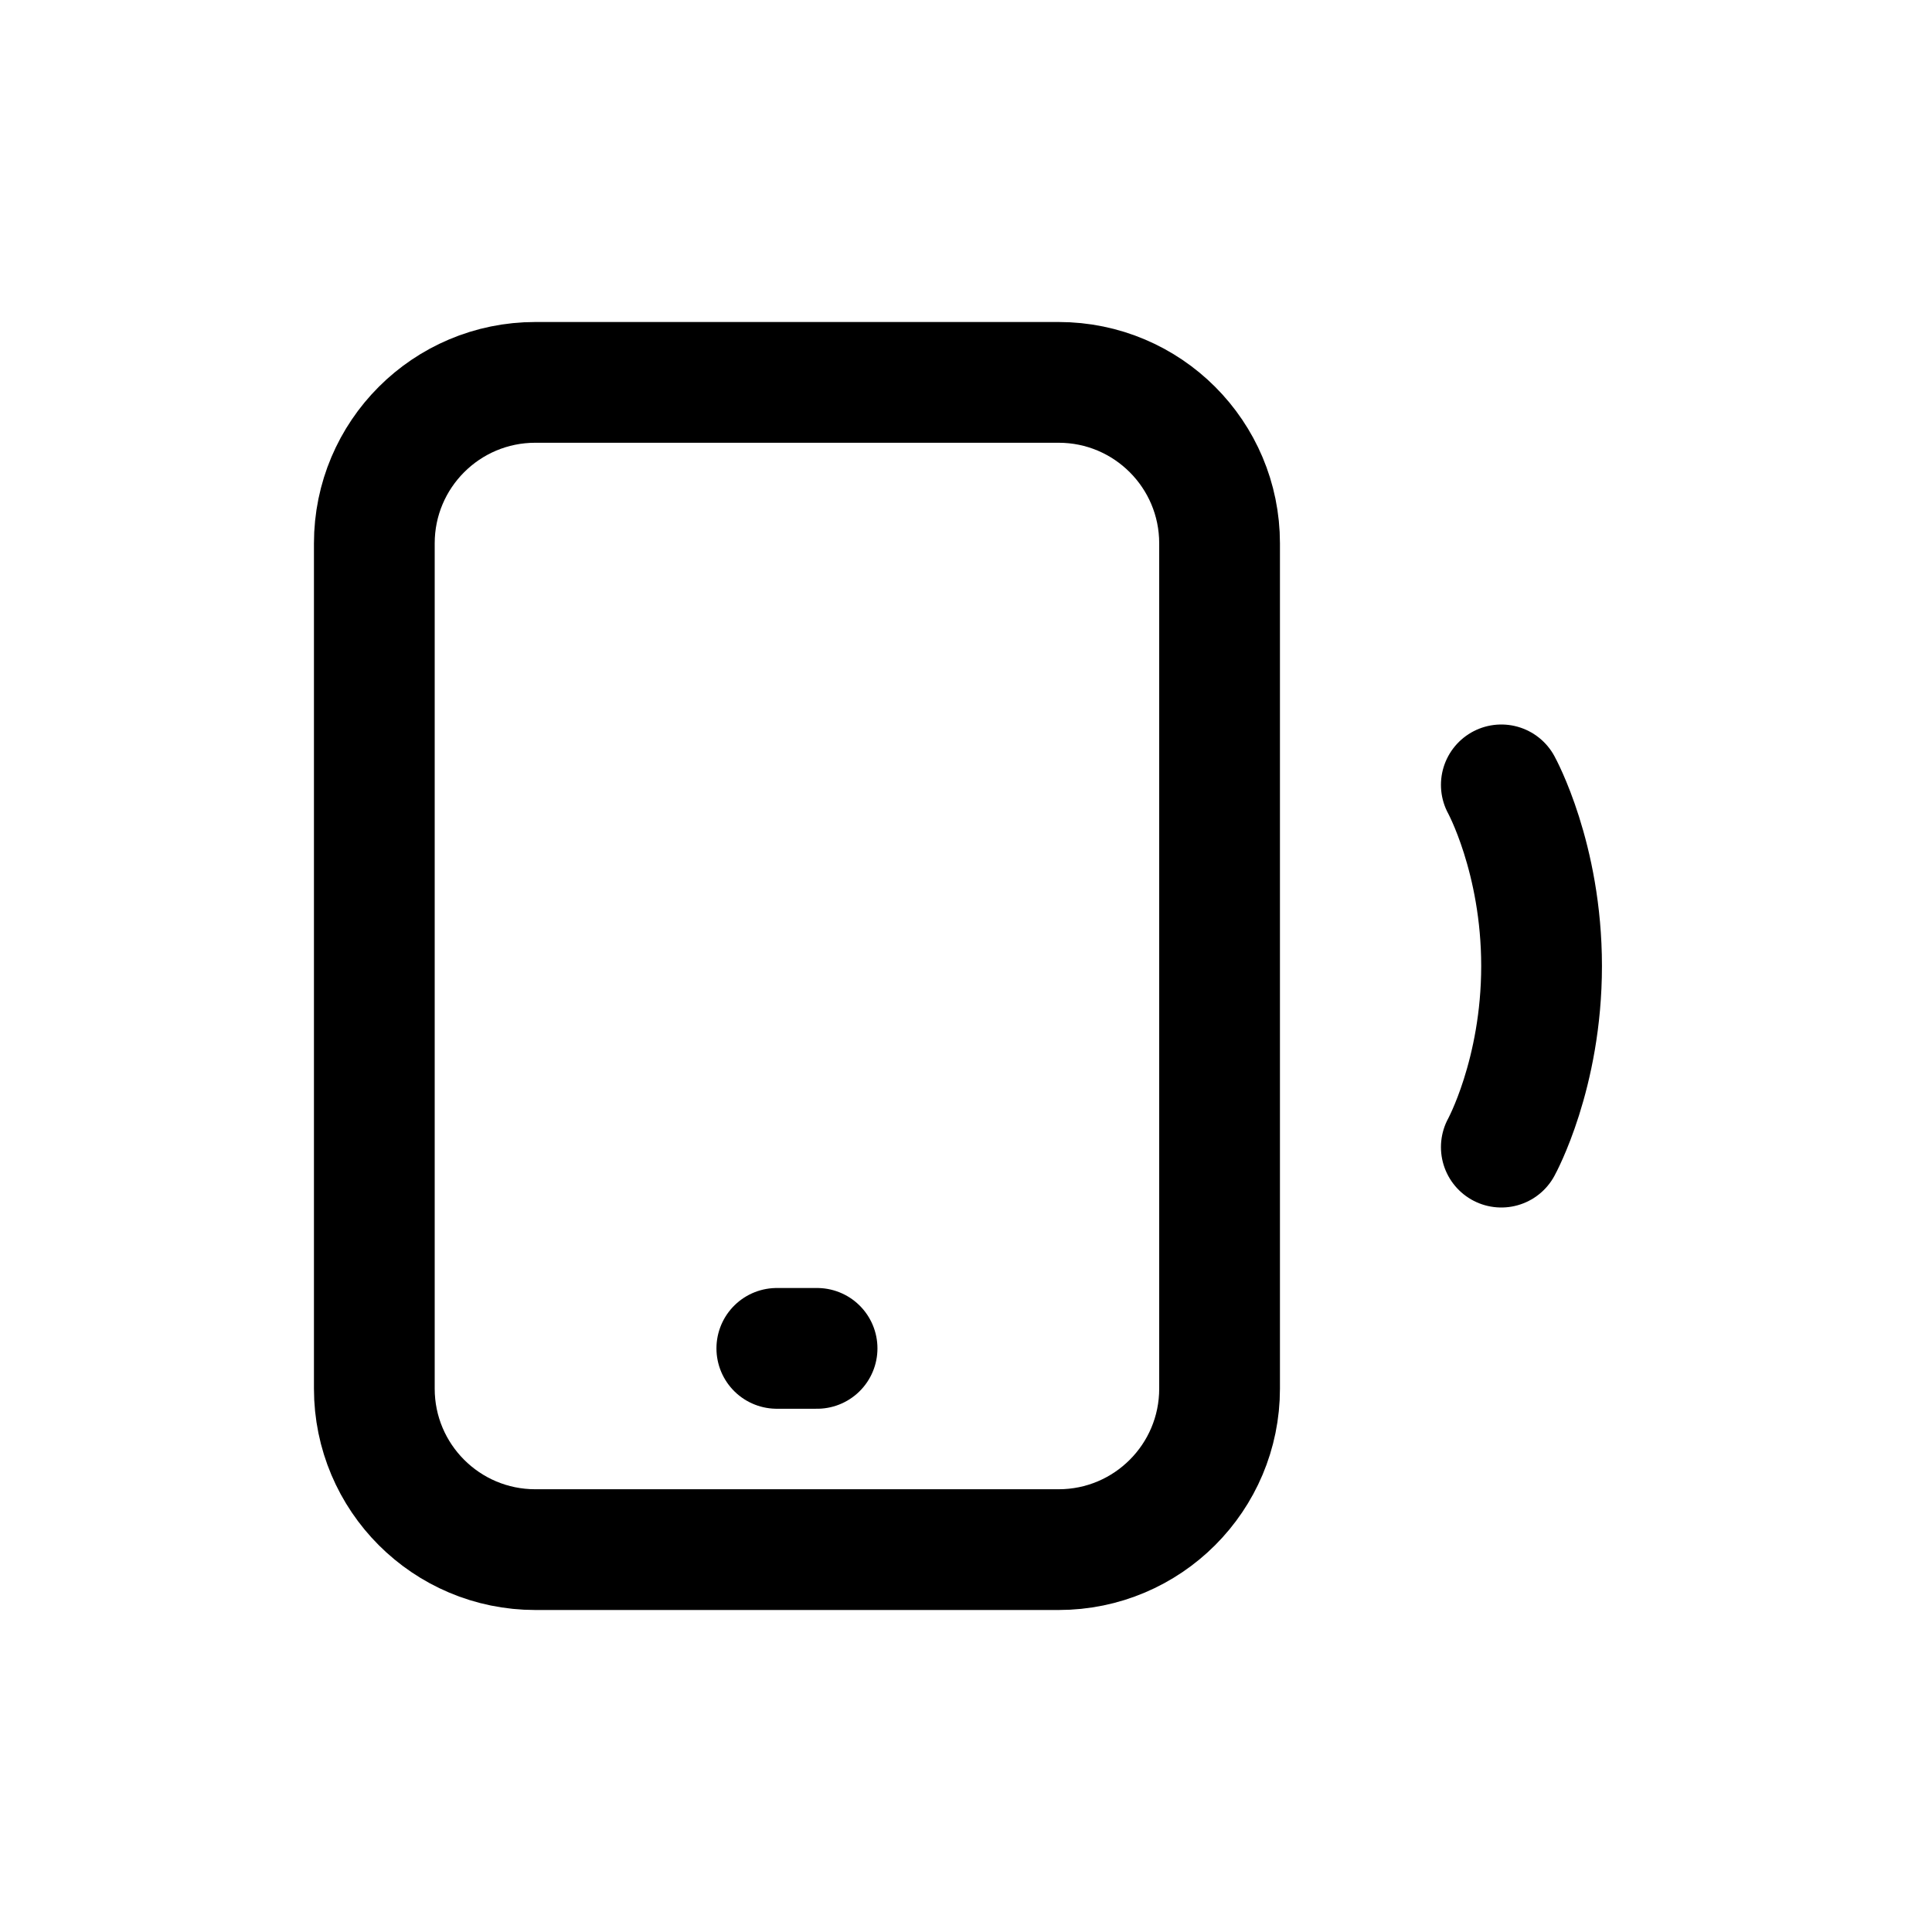
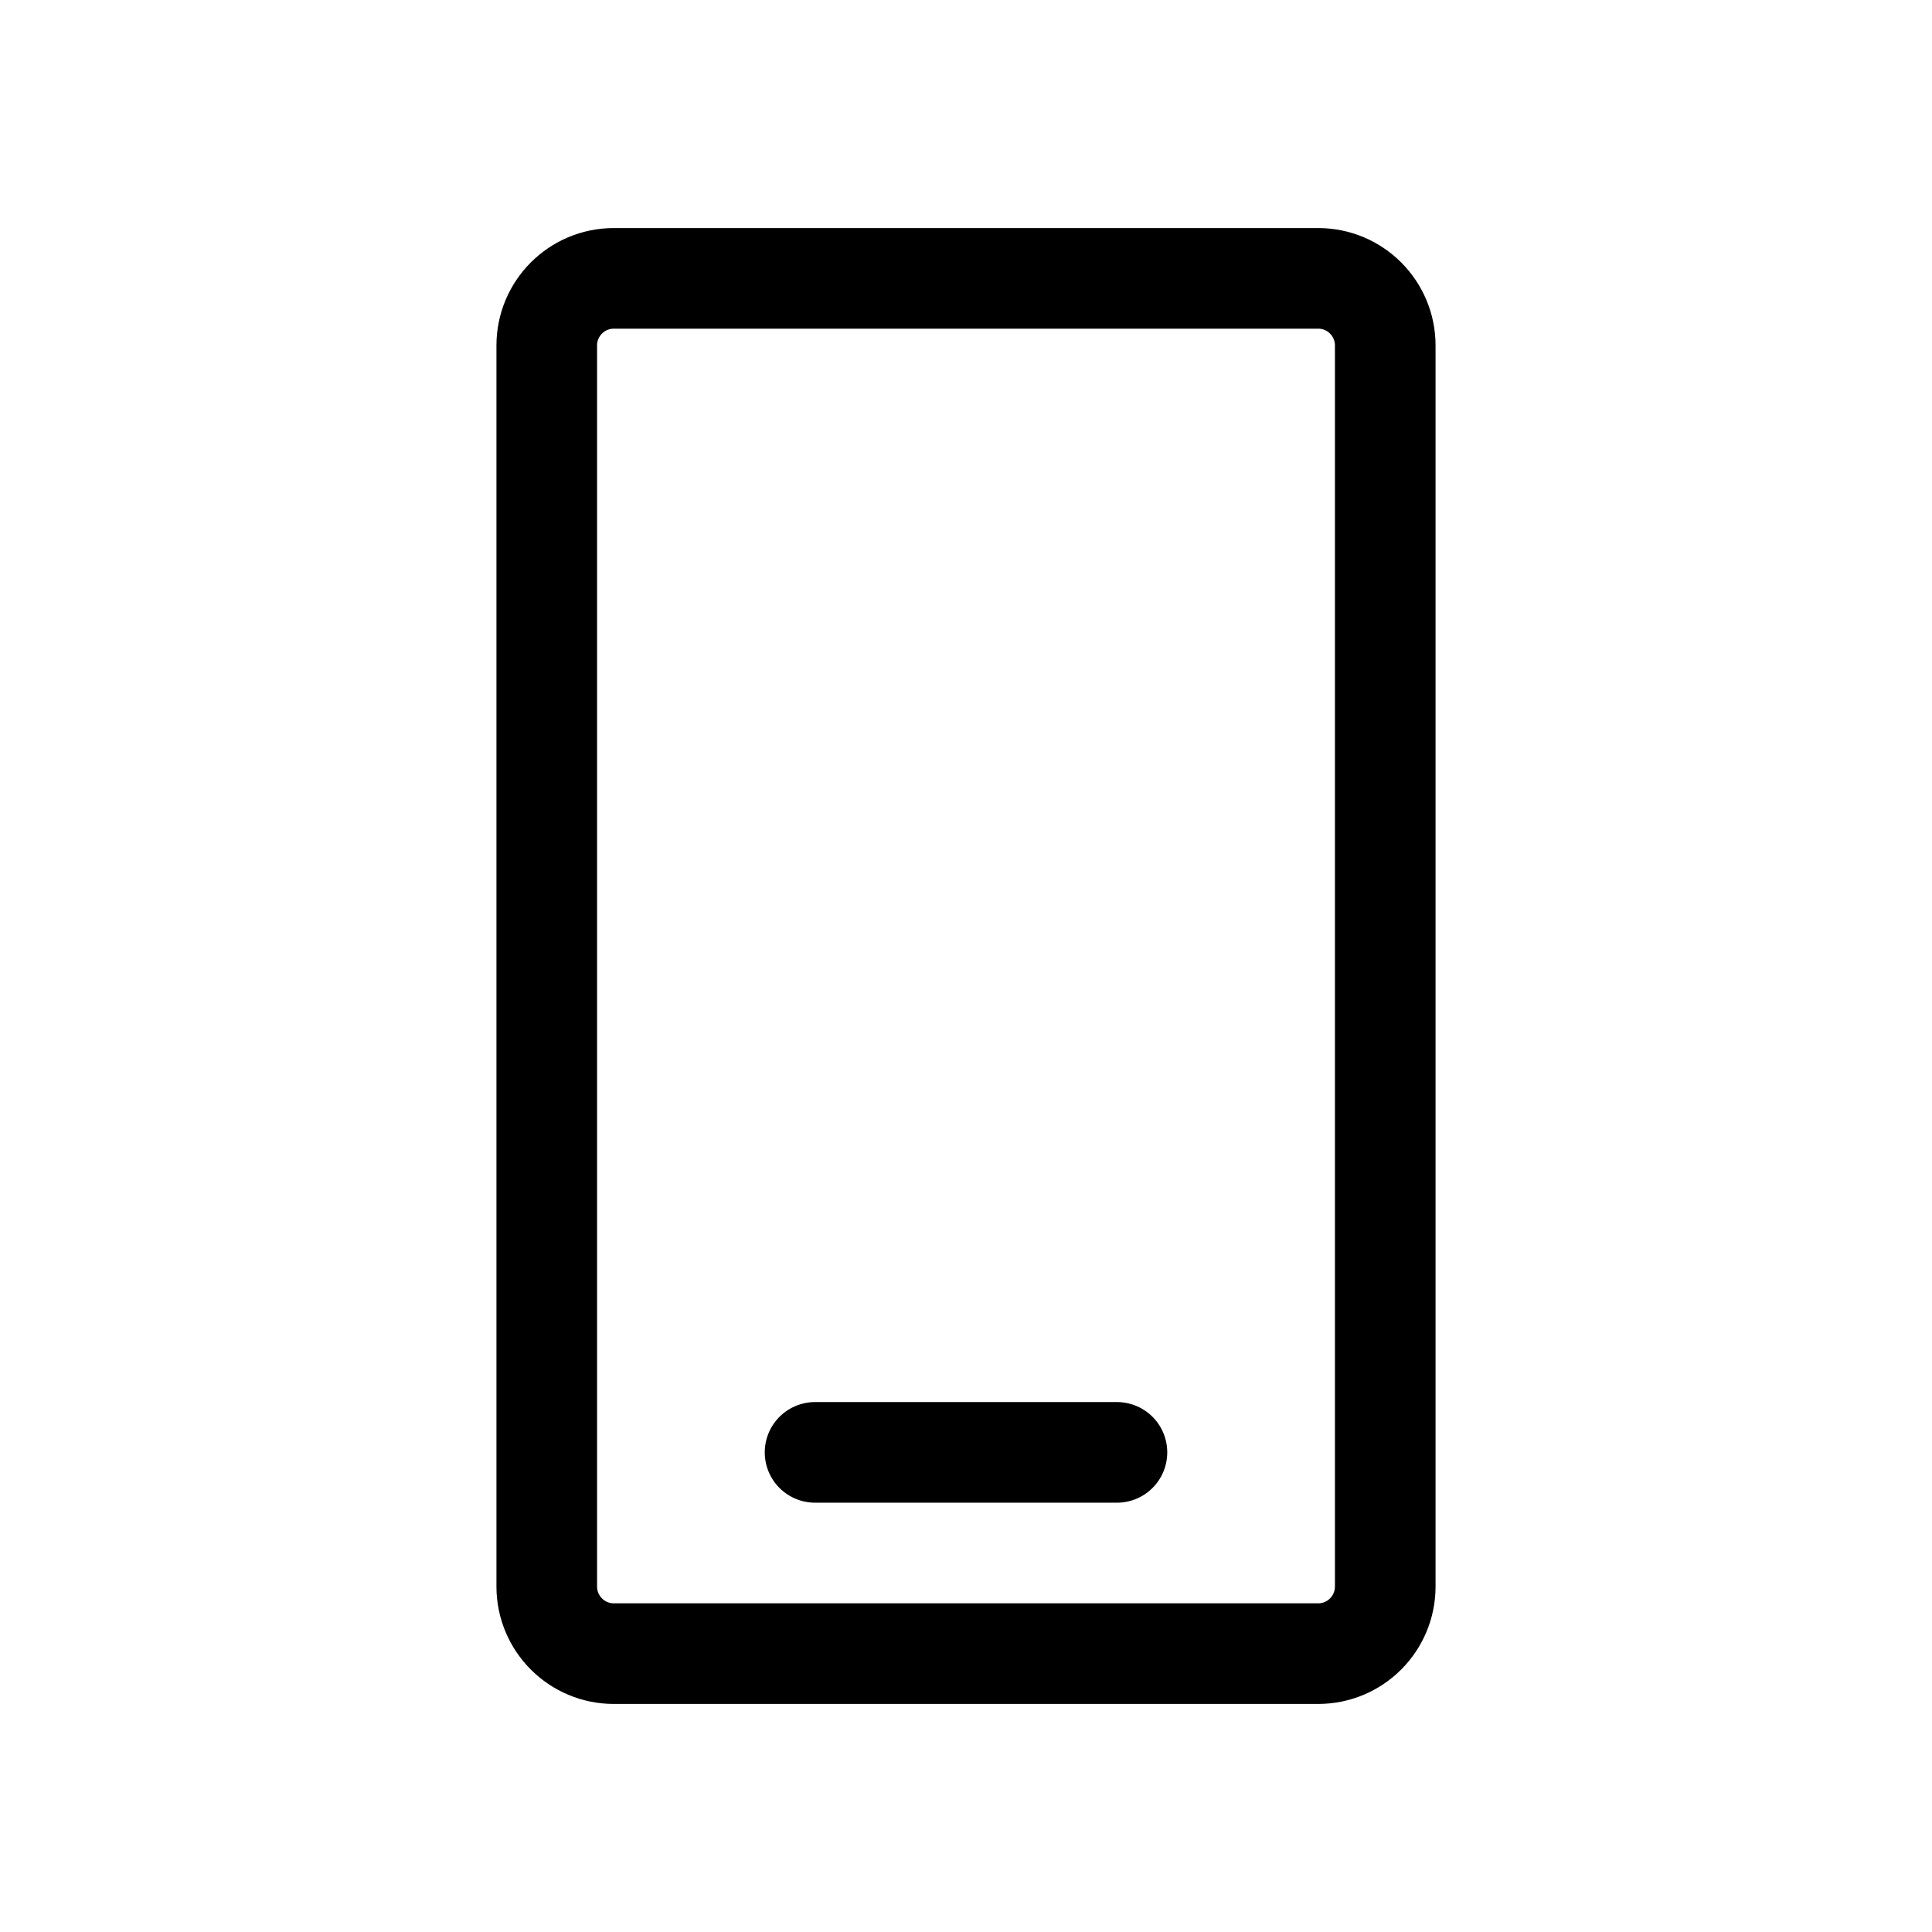
<svg xmlns="http://www.w3.org/2000/svg" width="24" height="24" viewBox="0 0 24 24" fill="none">
-   <path d="M10.15 16.75H9.65M18.65 14.25C18.65 14.25 19.15 13.344 19.15 12C19.15 10.656 18.65 9.75 18.65 9.75M6.65 19.25H13.15C14.255 19.25 15.15 18.355 15.15 17.25V6.75C15.15 5.645 14.255 4.75 13.15 4.75H6.65C5.545 4.75 4.65 5.645 4.65 6.75V17.25C4.65 18.355 5.545 19.25 6.65 19.25Z" stroke="black" stroke-width="1.5" stroke-linecap="round" stroke-linejoin="round" />
+   <path d="M10.125 18.042H13.875M7.625 20.542H16.375C16.835 20.542 17.208 20.169 17.208 19.708V4.292C17.208 3.831 16.835 3.458 16.375 3.458H7.625C7.165 3.458 6.792 3.831 6.792 4.292V19.708C6.792 20.169 7.165 20.542 7.625 20.542Z" stroke="black" stroke-width="1.25" stroke-linecap="round" stroke-linejoin="round" />
</svg>
